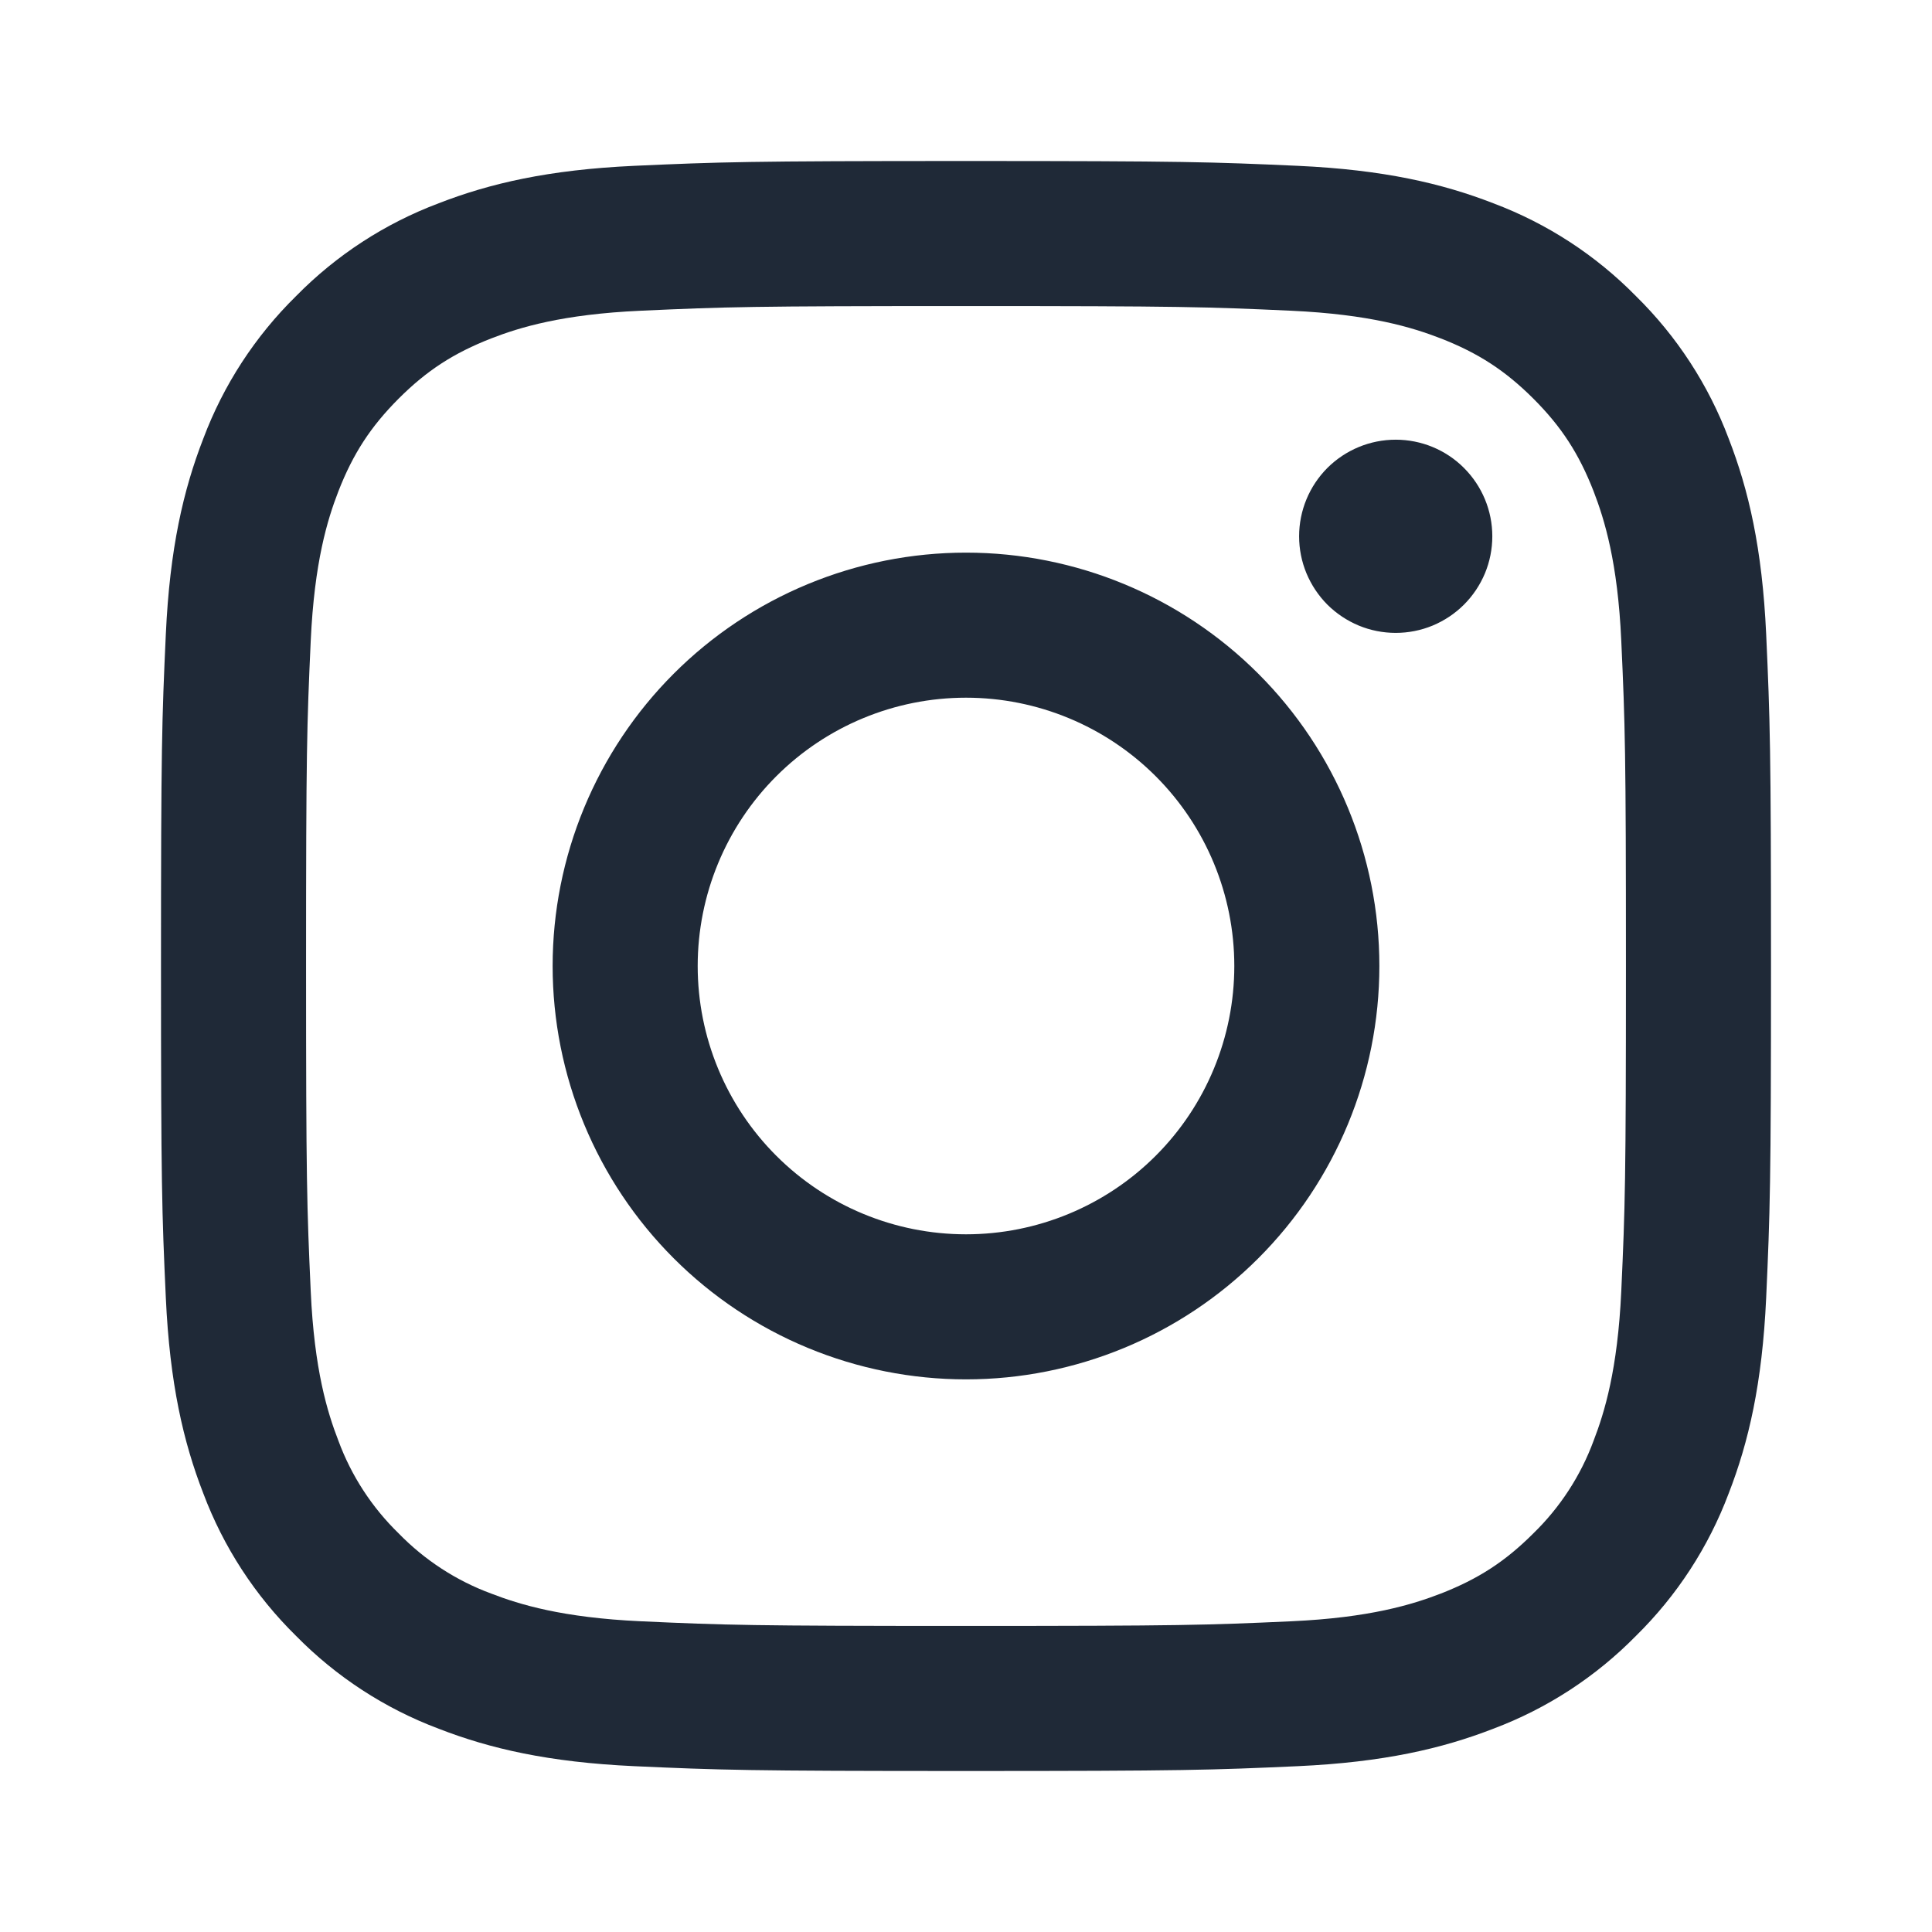
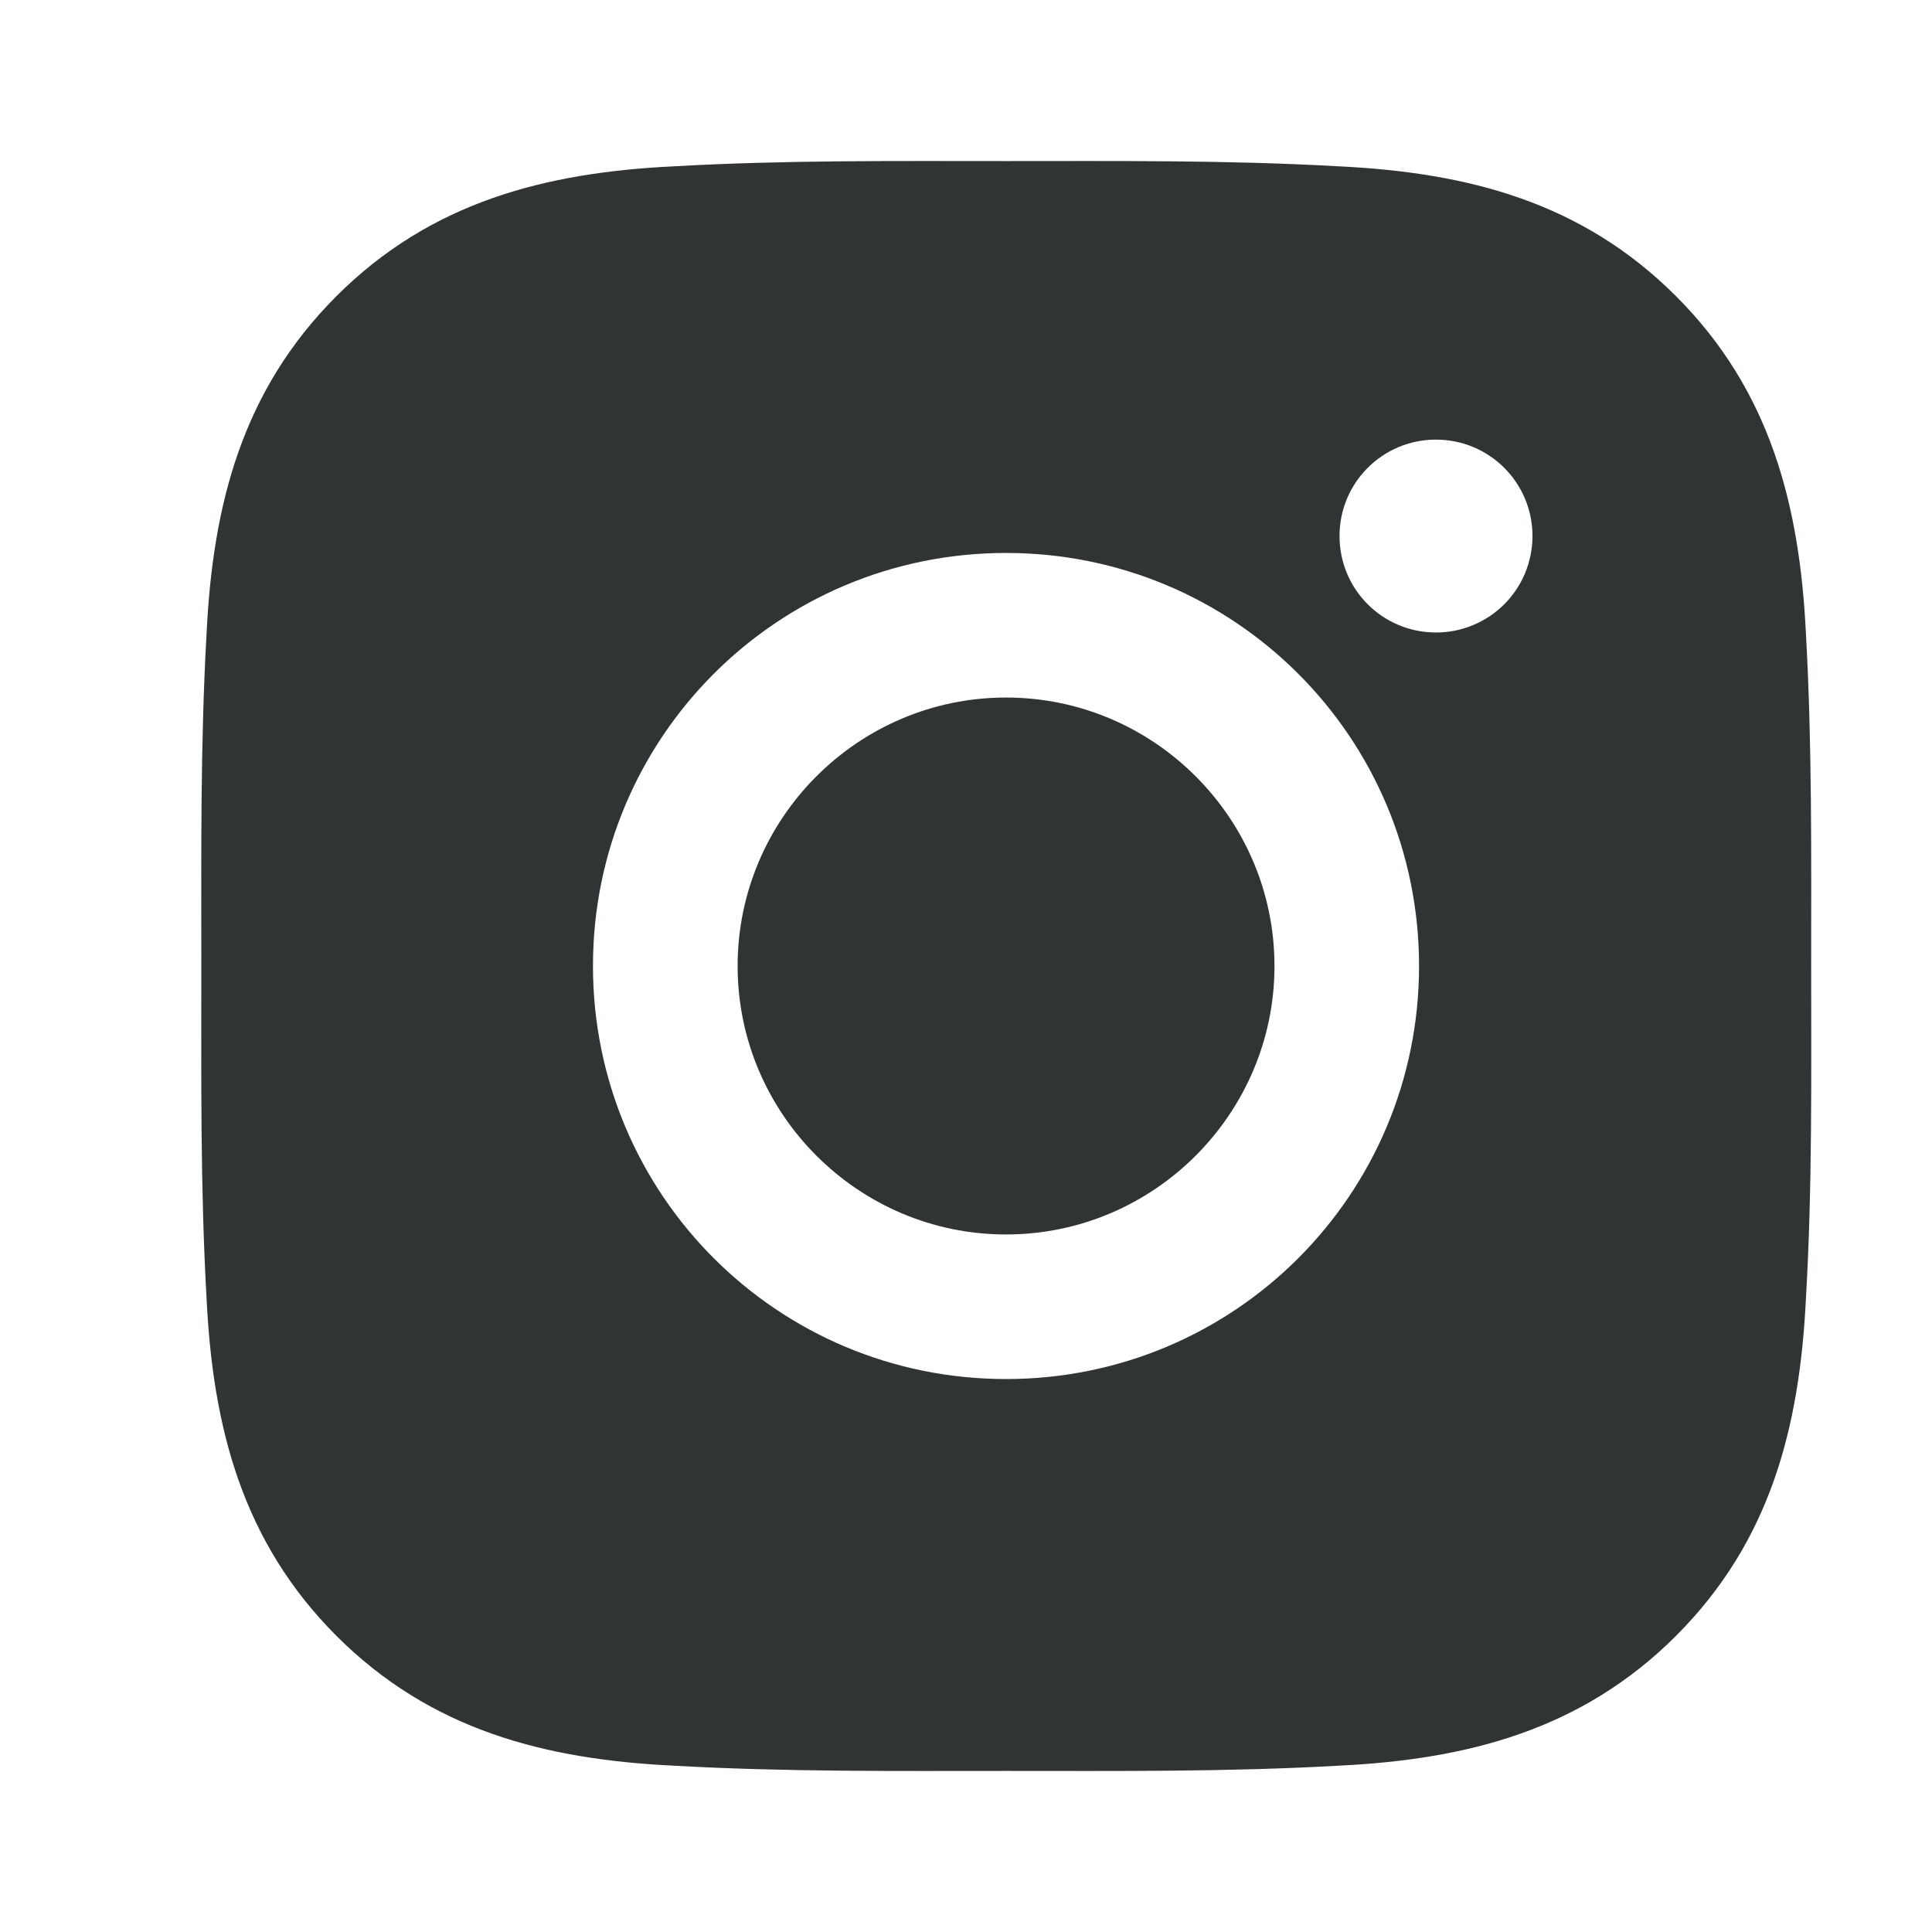
<svg xmlns="http://www.w3.org/2000/svg" width="24" height="24" viewBox="0 0 24 24" fill="none">
-   <path fill-rule="evenodd" clip-rule="evenodd" d="M12 2C9.284 2 8.944 2.012 7.877 2.06C6.813 2.109 6.086 2.278 5.45 2.525C4.782 2.776 4.178 3.169 3.678 3.678C3.169 4.178 2.776 4.782 2.525 5.45C2.278 6.086 2.109 6.813 2.06 7.877C2.011 8.944 2 9.284 2 12C2 14.716 2.011 15.056 2.06 16.123C2.109 17.187 2.278 17.914 2.525 18.55C2.776 19.218 3.169 19.822 3.678 20.322C4.178 20.831 4.782 21.224 5.45 21.475C6.086 21.722 6.813 21.891 7.877 21.94C8.944 21.988 9.284 22 12 22C14.716 22 15.056 21.988 16.123 21.94C17.187 21.891 17.914 21.722 18.55 21.475C19.218 21.224 19.822 20.831 20.322 20.322C20.831 19.822 21.224 19.218 21.475 18.55C21.722 17.914 21.891 17.187 21.94 16.123C21.988 15.056 22 14.716 22 12C22 9.284 21.988 8.944 21.94 7.877C21.891 6.813 21.722 6.086 21.475 5.45C21.224 4.782 20.831 4.178 20.322 3.678C19.822 3.169 19.218 2.776 18.55 2.525C17.914 2.278 17.187 2.109 16.123 2.06C15.056 2.012 14.716 2 12 2ZM12 3.802C14.67 3.802 14.986 3.812 16.04 3.86C17.016 3.905 17.545 4.067 17.898 4.204C18.364 4.386 18.698 4.603 19.048 4.952C19.398 5.302 19.614 5.636 19.796 6.102C19.932 6.455 20.096 6.984 20.14 7.959C20.188 9.014 20.198 9.329 20.198 12C20.198 14.67 20.188 14.986 20.14 16.04C20.095 17.016 19.932 17.545 19.796 17.898C19.636 18.332 19.38 18.725 19.048 19.048C18.698 19.398 18.364 19.614 17.898 19.796C17.545 19.932 17.016 20.096 16.041 20.14C14.987 20.188 14.671 20.198 12 20.198C9.33 20.198 9.013 20.188 7.96 20.14C6.984 20.095 6.455 19.932 6.102 19.796C5.668 19.636 5.275 19.38 4.952 19.048C4.62 18.725 4.364 18.332 4.204 17.898C4.067 17.545 3.904 17.016 3.86 16.041C3.812 14.986 3.802 14.671 3.802 12C3.802 9.33 3.812 9.014 3.86 7.96C3.905 6.984 4.067 6.455 4.204 6.102C4.386 5.636 4.603 5.302 4.952 4.952C5.302 4.602 5.636 4.386 6.102 4.204C6.455 4.067 6.984 3.904 7.959 3.86C9.014 3.812 9.329 3.802 12 3.802ZM12 15.333C11.116 15.333 10.268 14.982 9.643 14.357C9.018 13.732 8.667 12.884 8.667 12C8.667 11.116 9.018 10.268 9.643 9.643C10.268 9.018 11.116 8.667 12 8.667C12.884 8.667 13.732 9.018 14.357 9.643C14.982 10.268 15.333 11.116 15.333 12C15.333 12.884 14.982 13.732 14.357 14.357C13.732 14.982 12.884 15.333 12 15.333ZM12 6.865C11.326 6.865 10.658 6.998 10.035 7.256C9.412 7.514 8.846 7.892 8.369 8.369C7.892 8.846 7.514 9.412 7.256 10.035C6.998 10.658 6.865 11.326 6.865 12C6.865 12.674 6.998 13.342 7.256 13.965C7.514 14.588 7.892 15.154 8.369 15.631C8.846 16.108 9.412 16.486 10.035 16.744C10.658 17.002 11.326 17.135 12 17.135C13.362 17.135 14.668 16.594 15.631 15.631C16.594 14.668 17.135 13.362 17.135 12C17.135 10.638 16.594 9.332 15.631 8.369C14.668 7.406 13.362 6.865 12 6.865ZM18.538 6.662C18.538 6.82 18.507 6.976 18.447 7.121C18.386 7.267 18.298 7.399 18.186 7.511C18.075 7.622 17.943 7.71 17.797 7.771C17.652 7.831 17.496 7.862 17.338 7.862C17.18 7.862 17.024 7.831 16.879 7.771C16.733 7.71 16.601 7.622 16.489 7.511C16.378 7.399 16.29 7.267 16.229 7.121C16.169 6.976 16.138 6.82 16.138 6.662C16.138 6.344 16.264 6.039 16.489 5.813C16.715 5.588 17.02 5.462 17.338 5.462C17.656 5.462 17.962 5.588 18.186 5.813C18.412 6.039 18.538 6.344 18.538 6.662Z" fill="#1F2937" />
+   <path d="M12.497 8.665C10.661 8.665 9.163 10.164 9.163 12C9.163 13.836 10.661 15.335 12.497 15.335C14.334 15.335 15.832 13.836 15.832 12C15.832 10.164 14.334 8.665 12.497 8.665ZM22.499 12C22.499 10.619 22.511 9.251 22.434 7.872C22.356 6.271 21.991 4.85 20.82 3.679C19.647 2.506 18.229 2.143 16.628 2.066C15.247 1.988 13.878 2.001 12.5 2.001C11.119 2.001 9.751 1.988 8.372 2.066C6.771 2.143 5.35 2.509 4.179 3.679C3.006 4.853 2.643 6.271 2.566 7.872C2.488 9.253 2.501 10.622 2.501 12C2.501 13.378 2.488 14.749 2.566 16.128C2.643 17.729 3.009 19.15 4.179 20.321C5.353 21.494 6.771 21.857 8.372 21.934C9.753 22.012 11.121 21.999 12.5 21.999C13.881 21.999 15.249 22.012 16.628 21.934C18.229 21.857 19.649 21.491 20.82 20.321C21.994 19.147 22.356 17.729 22.434 16.128C22.514 14.749 22.499 13.381 22.499 12ZM12.497 17.131C9.658 17.131 7.366 14.839 7.366 12C7.366 9.161 9.658 6.869 12.497 6.869C15.337 6.869 17.628 9.161 17.628 12C17.628 14.839 15.337 17.131 12.497 17.131ZM17.838 7.857C17.175 7.857 16.64 7.322 16.64 6.659C16.64 5.996 17.175 5.461 17.838 5.461C18.501 5.461 19.037 5.996 19.037 6.659C19.037 6.816 19.006 6.972 18.946 7.118C18.886 7.263 18.797 7.395 18.686 7.507C18.575 7.618 18.443 7.706 18.297 7.766C18.152 7.827 17.996 7.857 17.838 7.857Z" fill="#303434" />
</svg>
